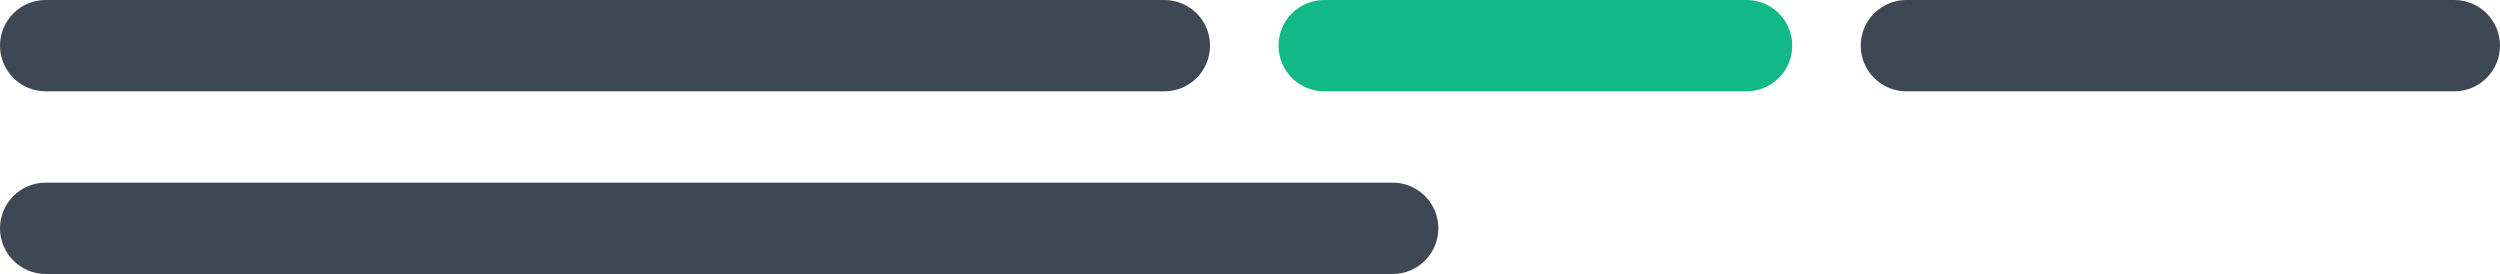
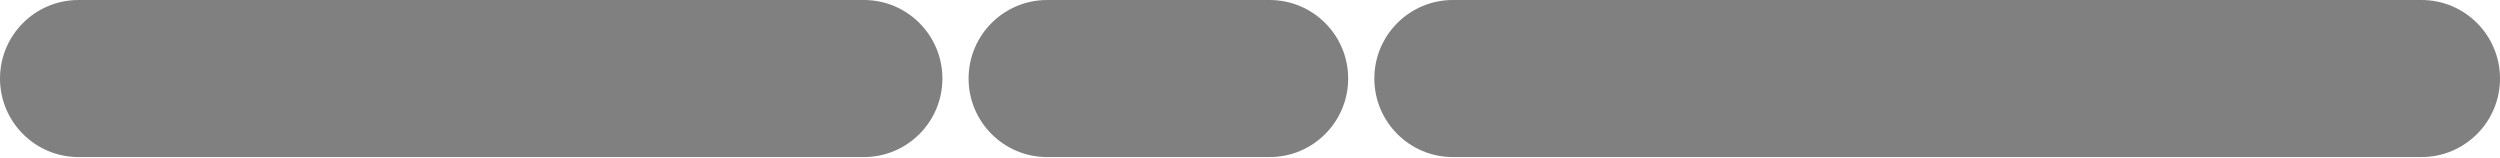
- <svg xmlns="http://www.w3.org/2000/svg" fill="none" viewBox="0 0 219 24">
-   <path fill="#3E4854" d="M0 4a4 4 0 0 1 4-4h98a4 4 0 0 1 0 8H4a4 4 0 0 1-4-4Zm0 16a4 4 0 0 1 4-4h118a4 4 0 0 1 0 8H4a4 4 0 0 1-4-4Z" />
-   <path fill="#12B886" d="M112 4a4 4 0 0 1 4-4h37a4 4 0 0 1 0 8h-37a4 4 0 0 1-4-4Z" />
-   <path fill="#3E4854" d="M163 4a4 4 0 0 1 4-4h48a4 4 0 0 1 0 8h-48a4 4 0 0 1-4-4Z" />
+ <svg xmlns="http://www.w3.org/2000/svg" width="191" height="12" viewBox="0 0 191 12" fill="none">
+   <rect width="72" height="12" rx="6" fill="grey" />
+   <rect x="74" width="29" height="12" rx="6" fill="grey" />
+   <rect x="105" width="86" height="12" rx="6" fill="grey" />
</svg>
